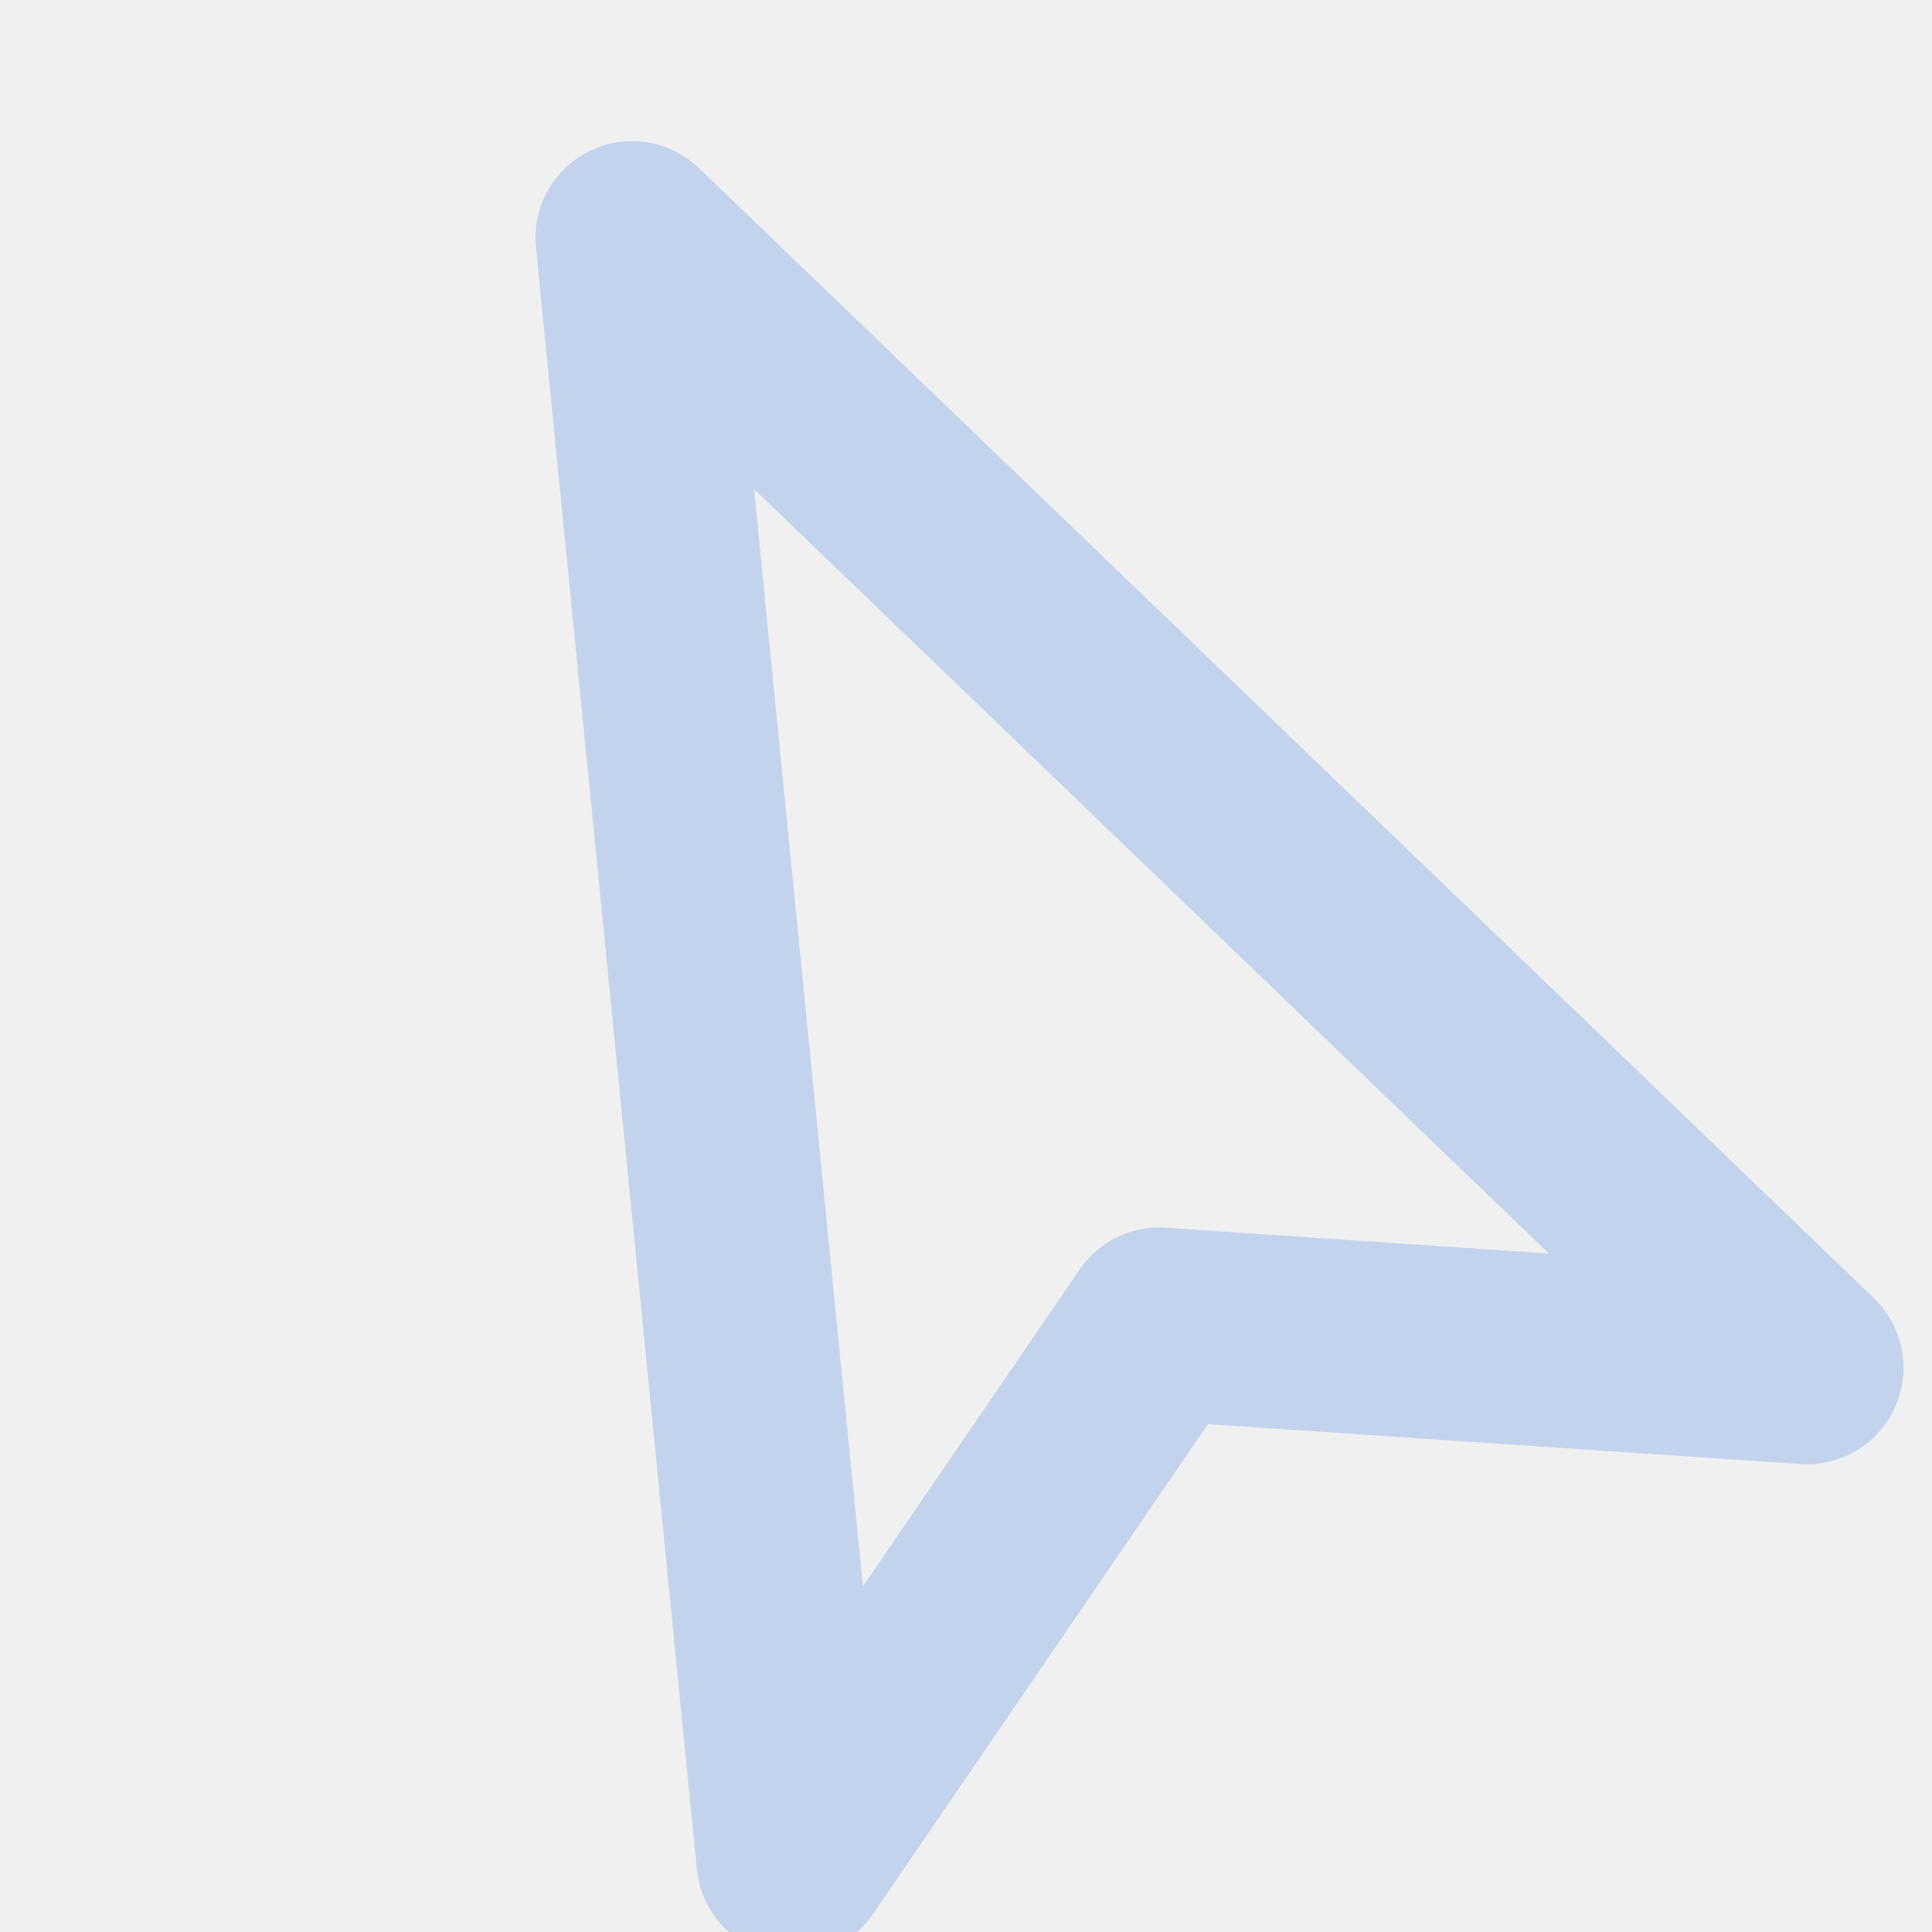
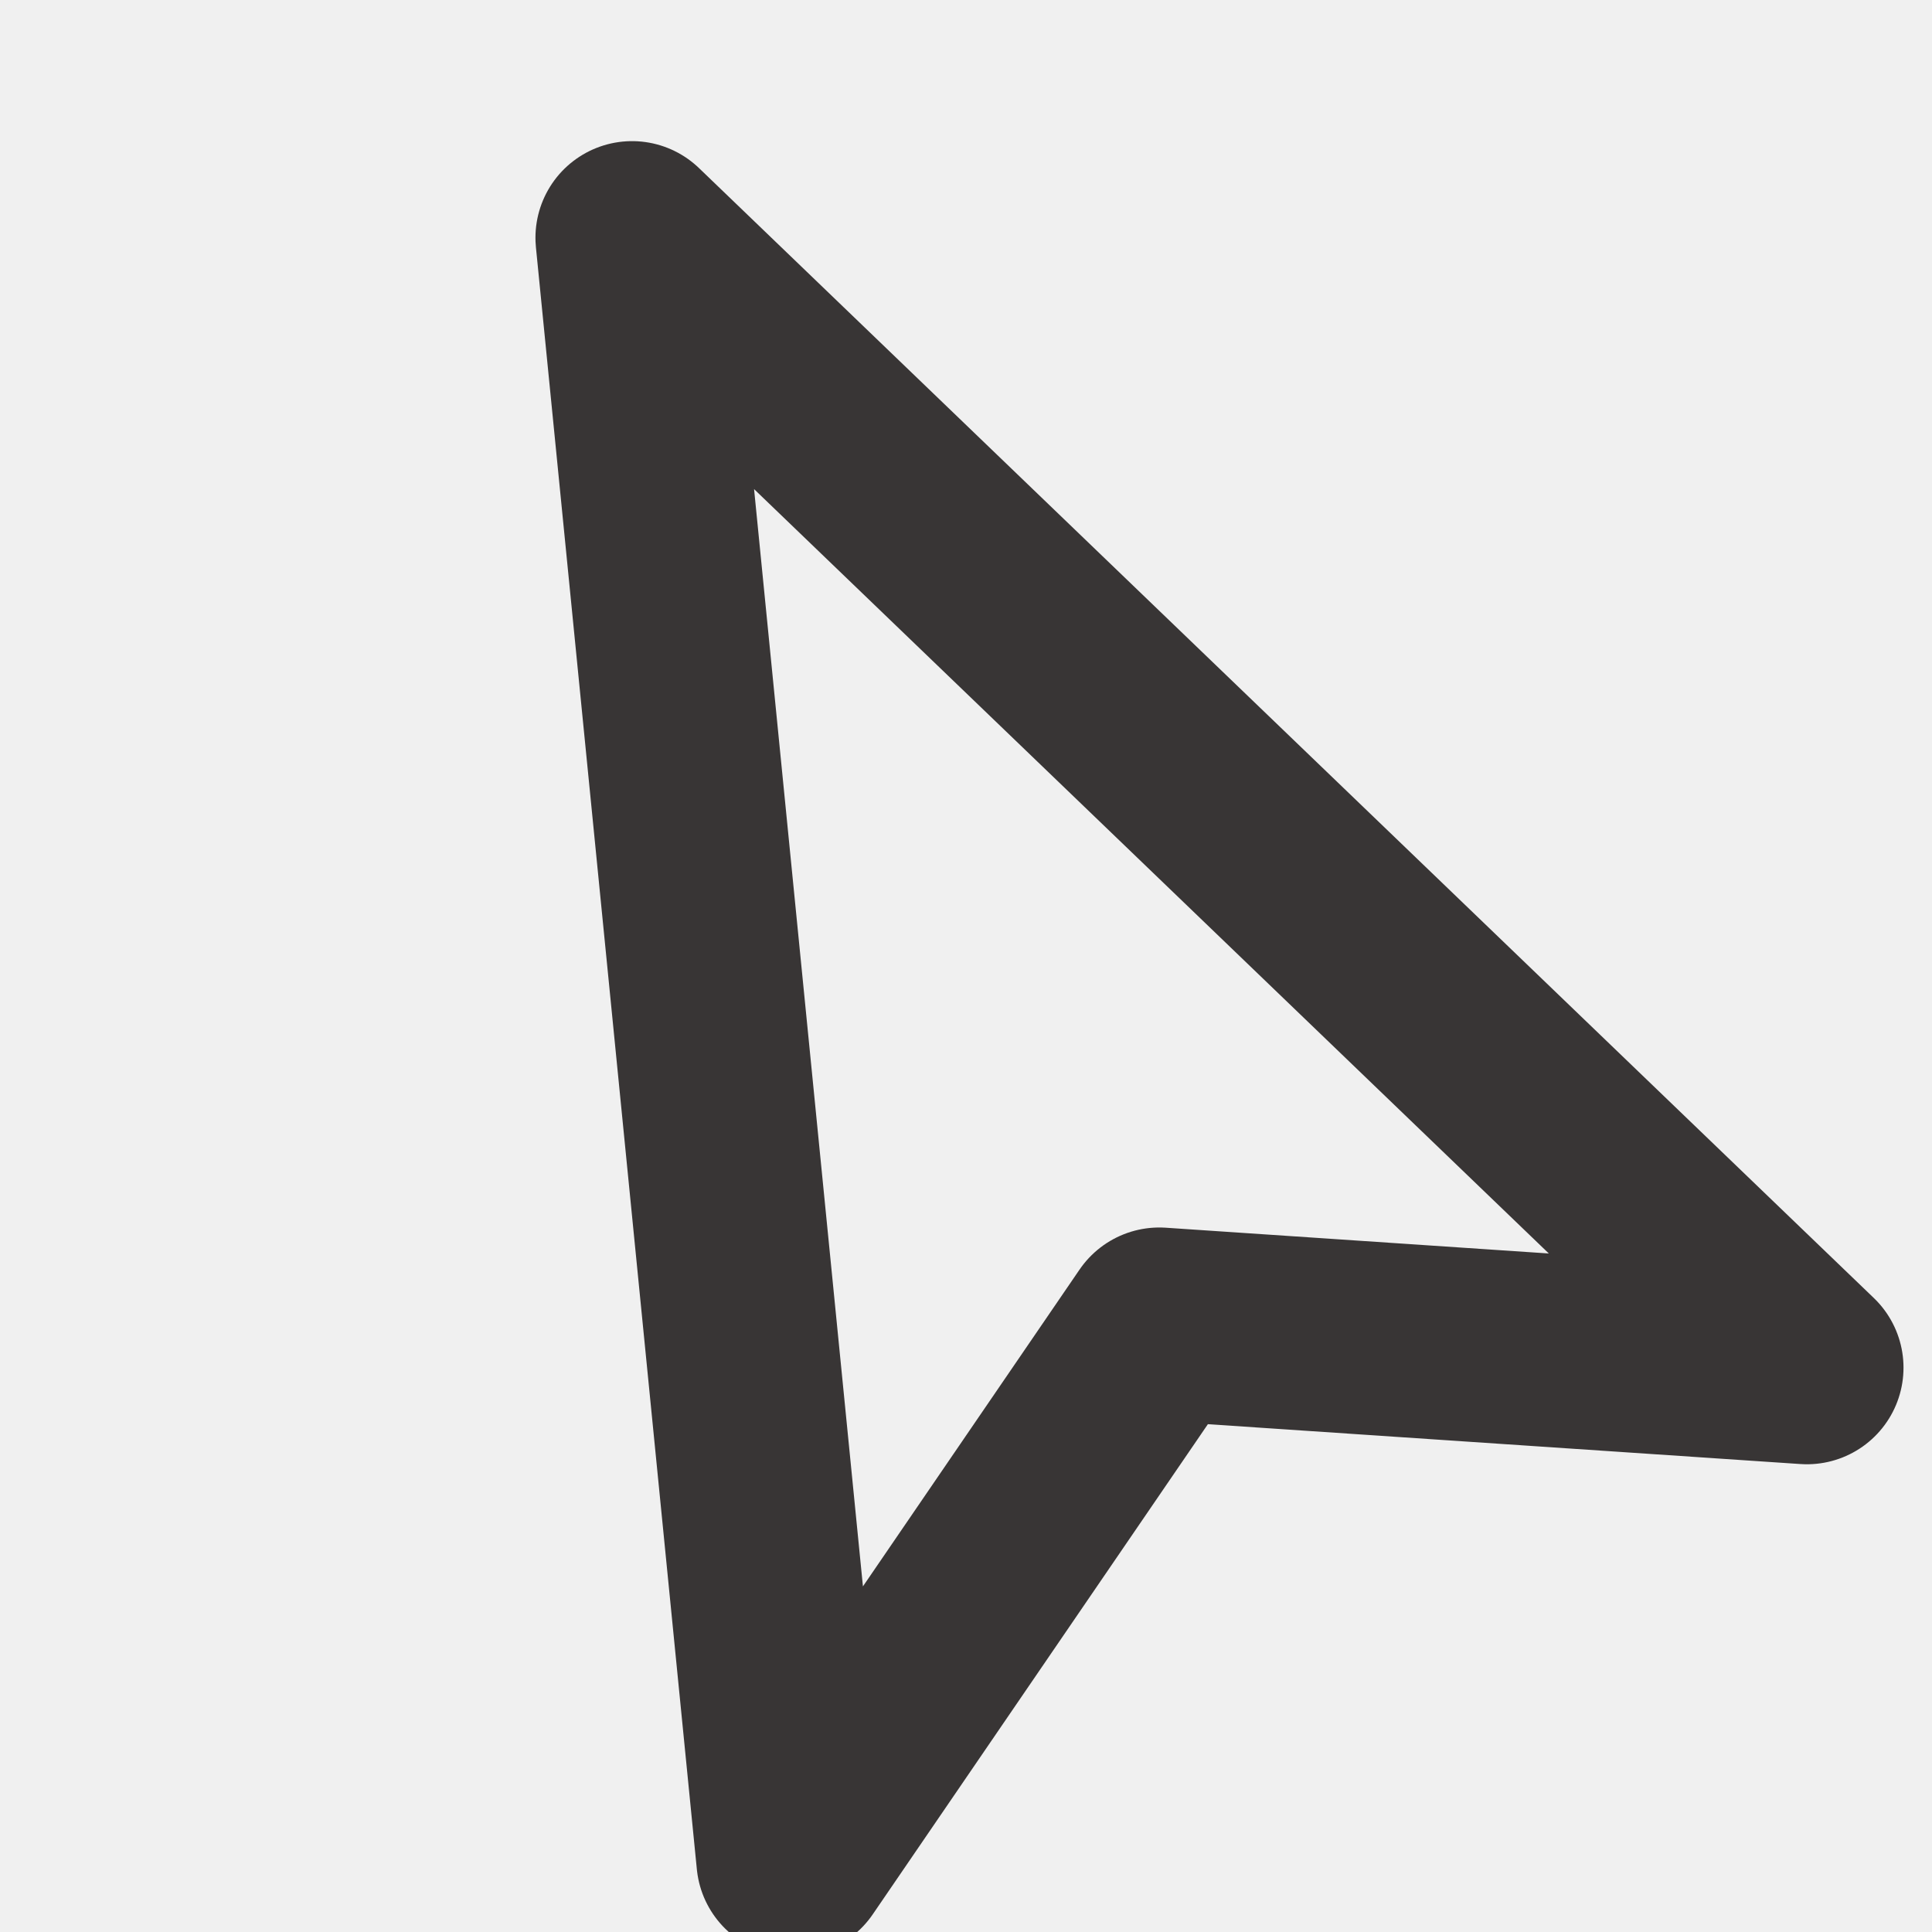
<svg xmlns="http://www.w3.org/2000/svg" width="20" height="20" viewBox="0 0 20 20" fill="none">
  <g clip-path="url(#clip0_1874_727)">
-     <path d="M6.543 2.461L18.705 14.158L12.001 13.707L8.209 19.253L6.543 2.461Z" stroke="#C4D3ED" stroke-width="2" stroke-linecap="round" stroke-linejoin="round" />
+     <path d="M6.543 2.461L18.705 14.158L12.001 13.707L8.209 19.253L6.543 2.461Z" stroke="#383535" stroke-width="2" stroke-linecap="round" stroke-linejoin="round" />
  </g>
  <defs>
    <clipPath id="clip0_1874_727">
-       <rect width="20" height="20" fill="white" />
+       <rect width="20" height="20" fill="#383535" />
    </clipPath>
  </defs>
</svg>
